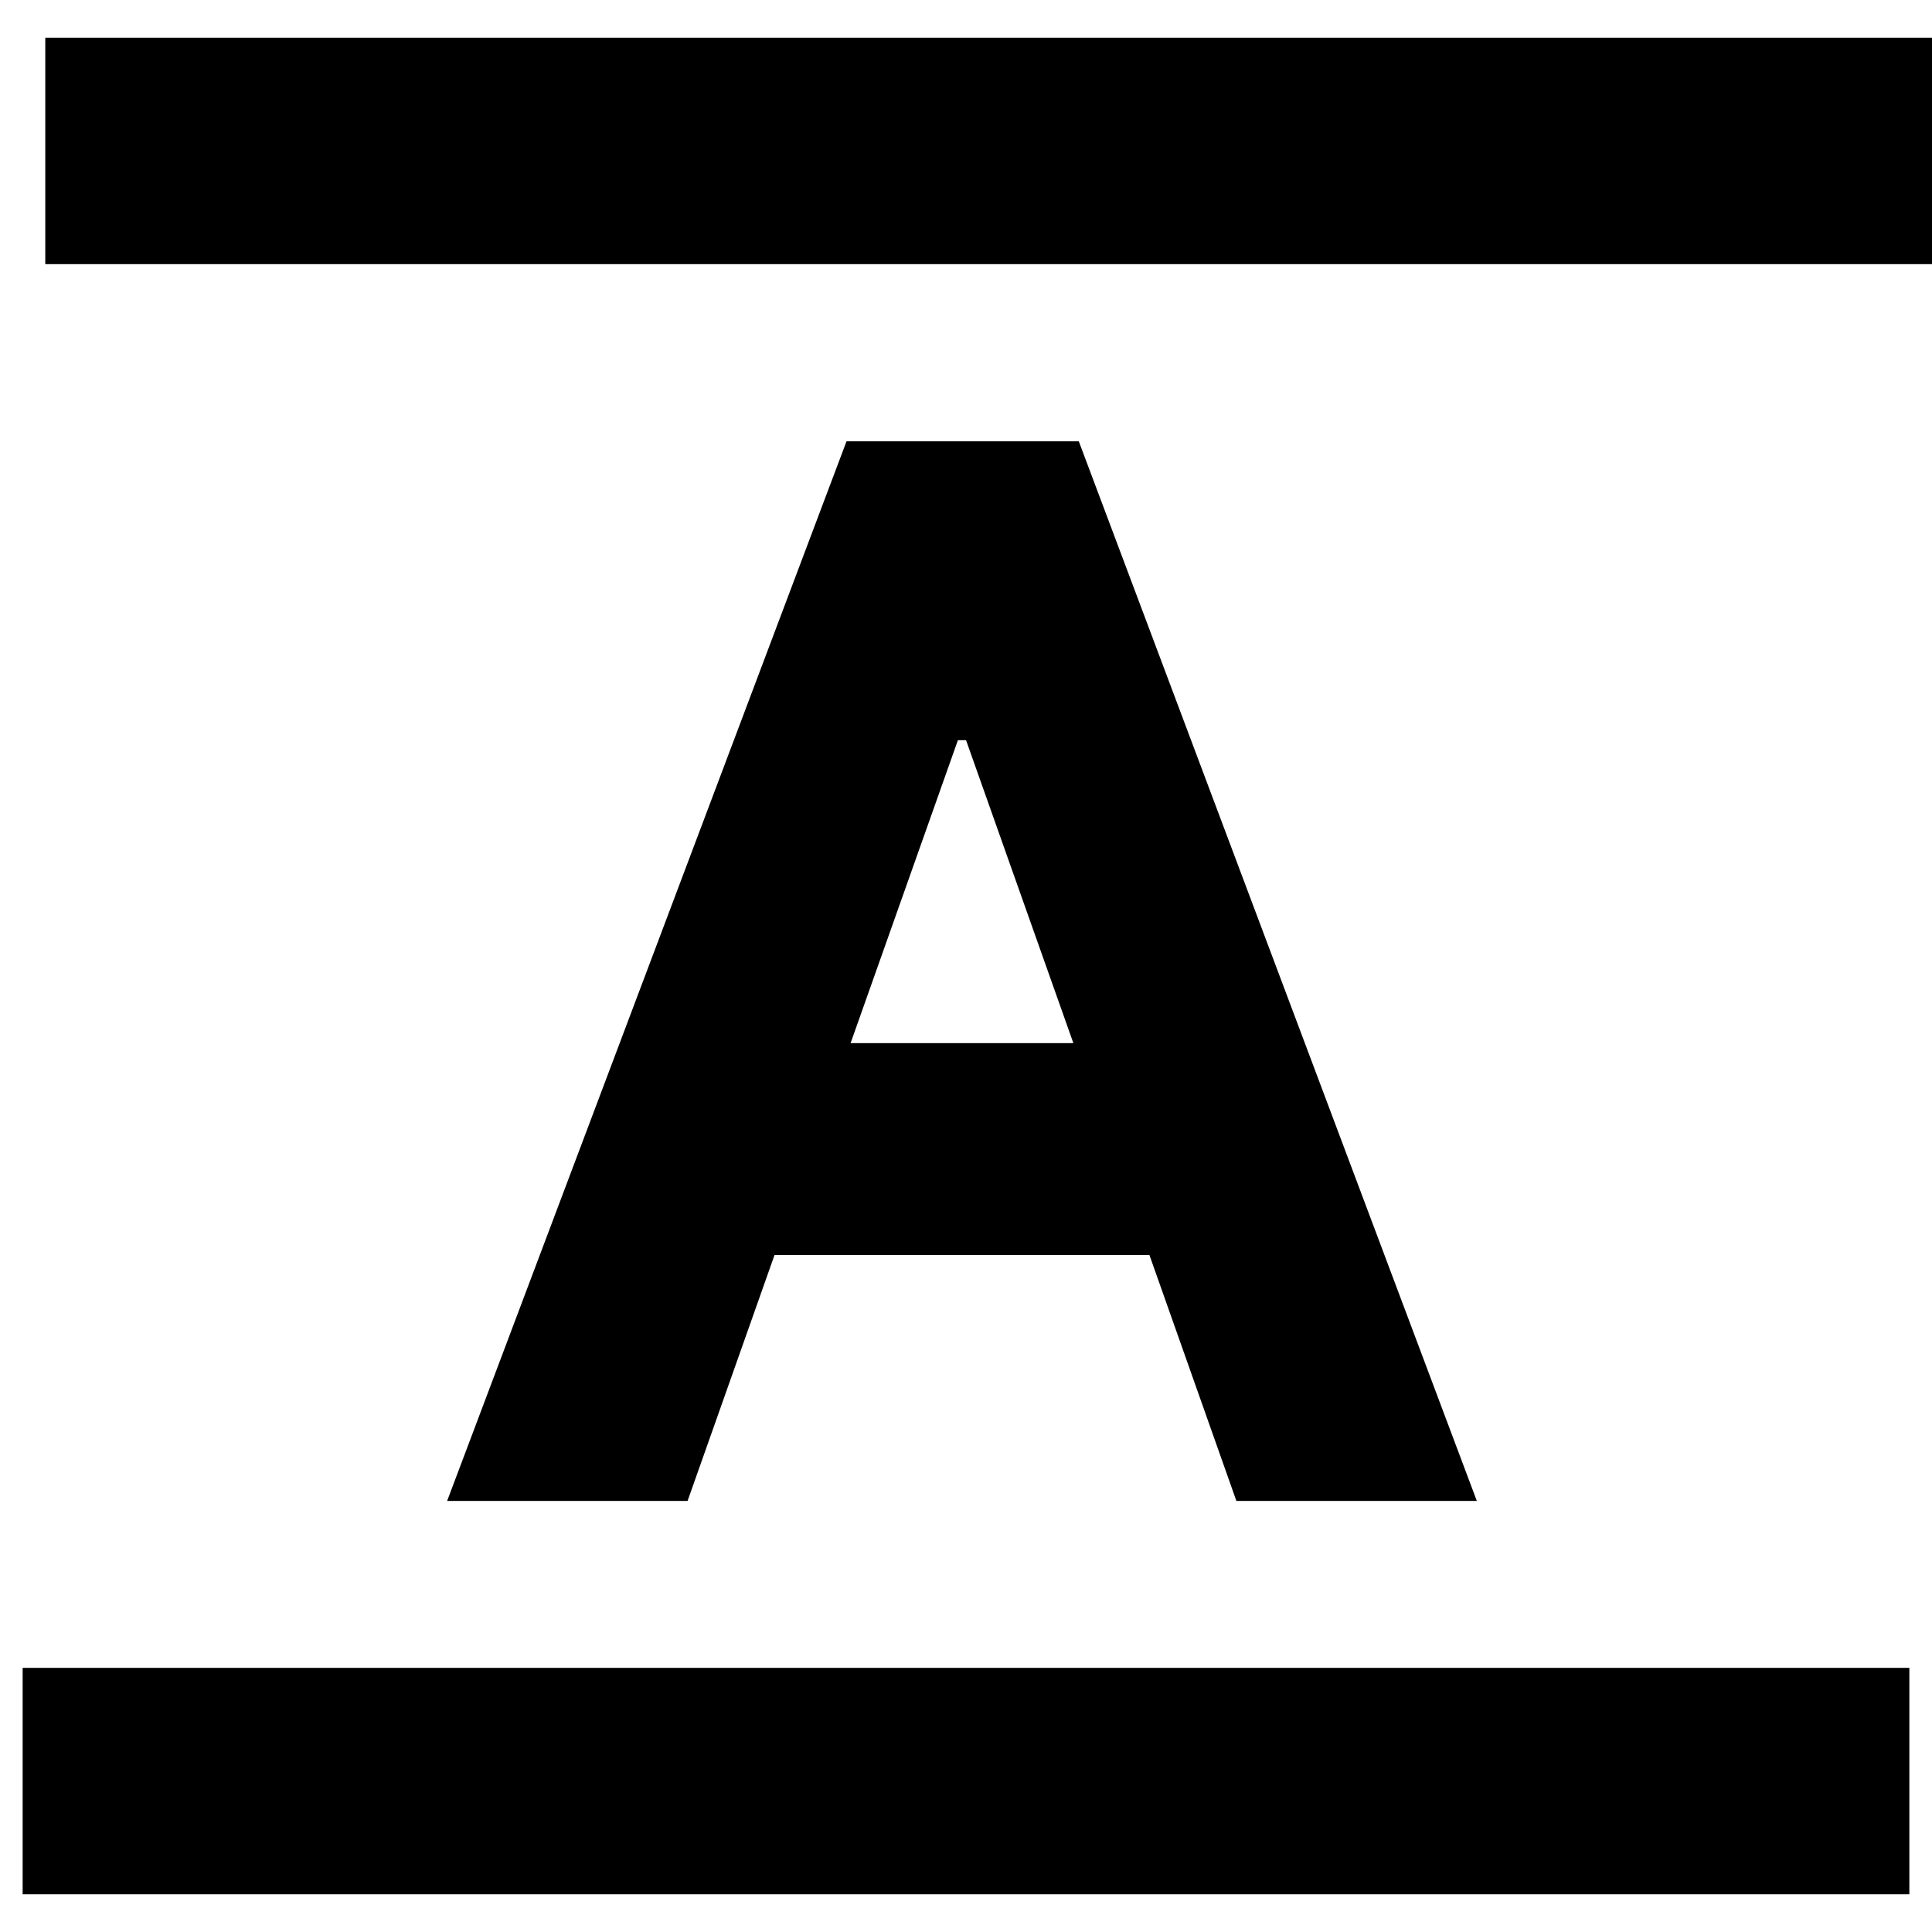
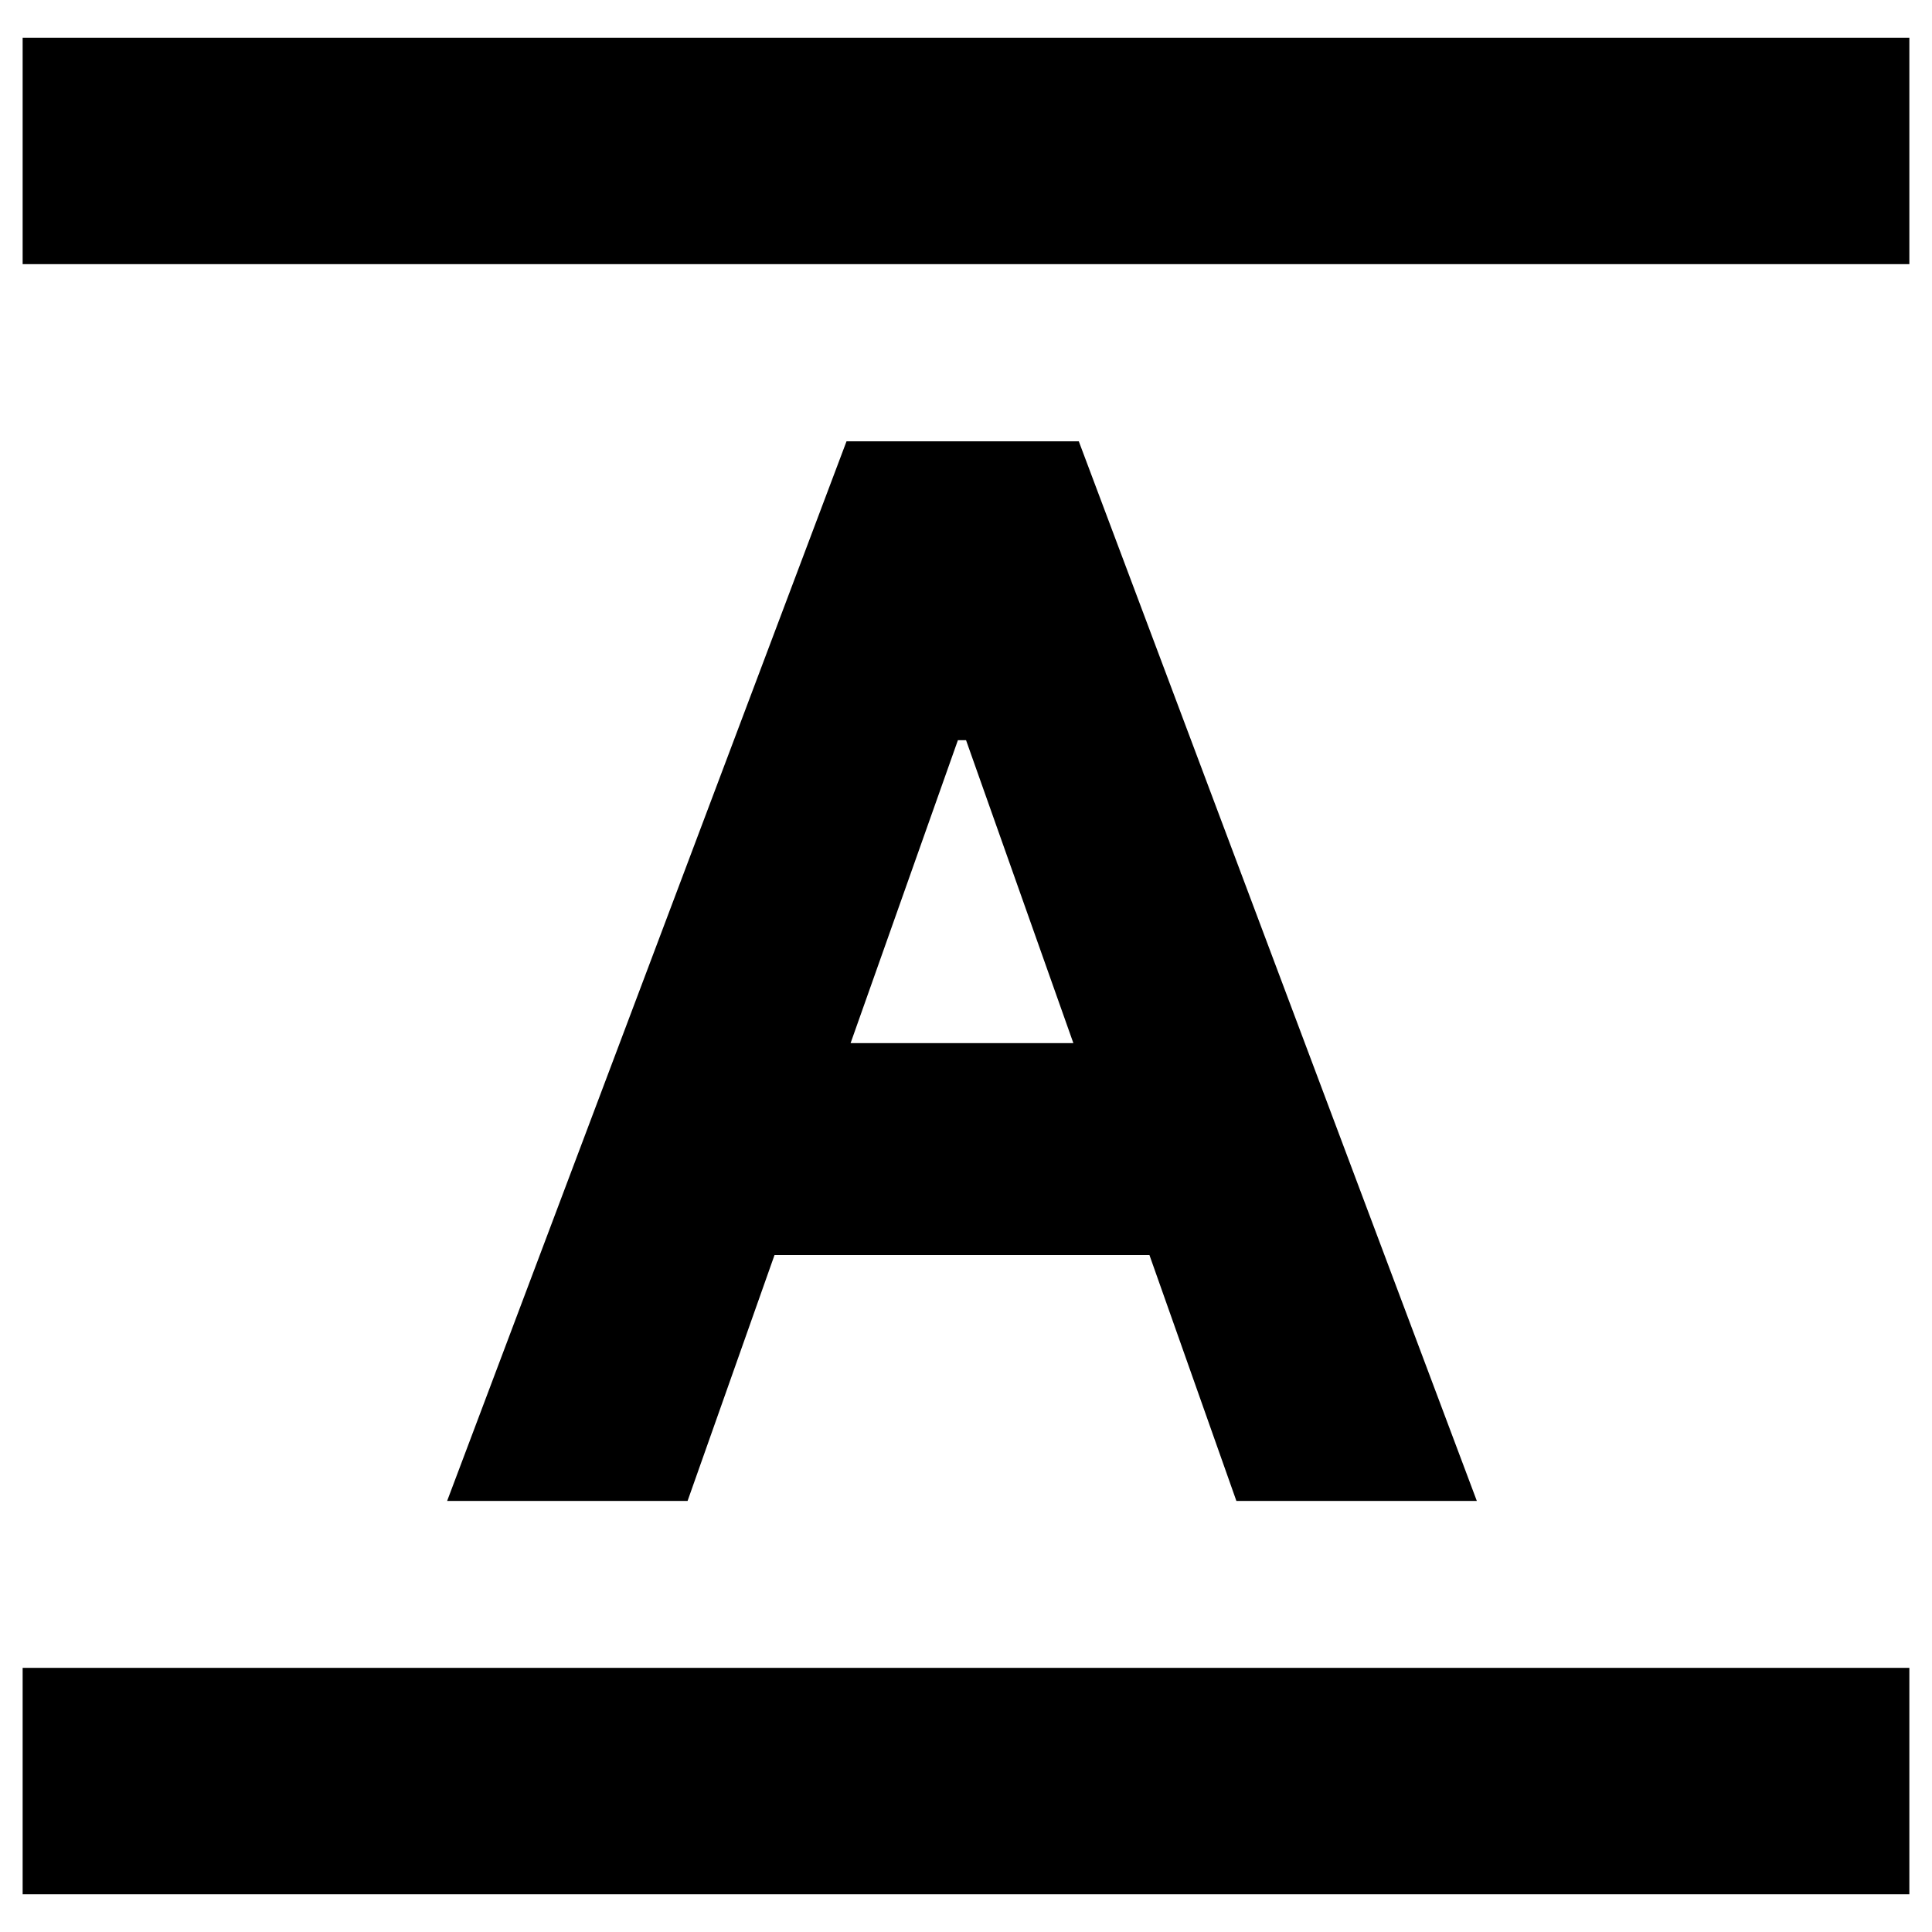
<svg xmlns="http://www.w3.org/2000/svg" width="256" height="256" viewBox="0 0 256 256" fill="none">
  <rect x="0" y="0" width="100%" height="100%" fill="none" />
-   <path d="M253 251H3V221H253V251ZM195.687 198.88H163.827L152.307 166.3H102.627L91.107 198.88H59.247L112.167 58.48H142.947L195.687 198.88ZM112.707 138.22H142.227L128.007 98.08H126.927L112.707 138.22ZM256 35H6V5H256V35Z" fill="#000000" />
+   <path d="M253 251H3V221H253V251ZM195.687 198.88H163.827L152.307 166.3H102.627L91.107 198.88H59.247L112.167 58.48H142.947L195.687 198.88ZM112.707 138.22H142.227L128.007 98.08H126.927L112.707 138.22ZM253 35H3V5H253V35Z" fill="#000000" />
</svg>
